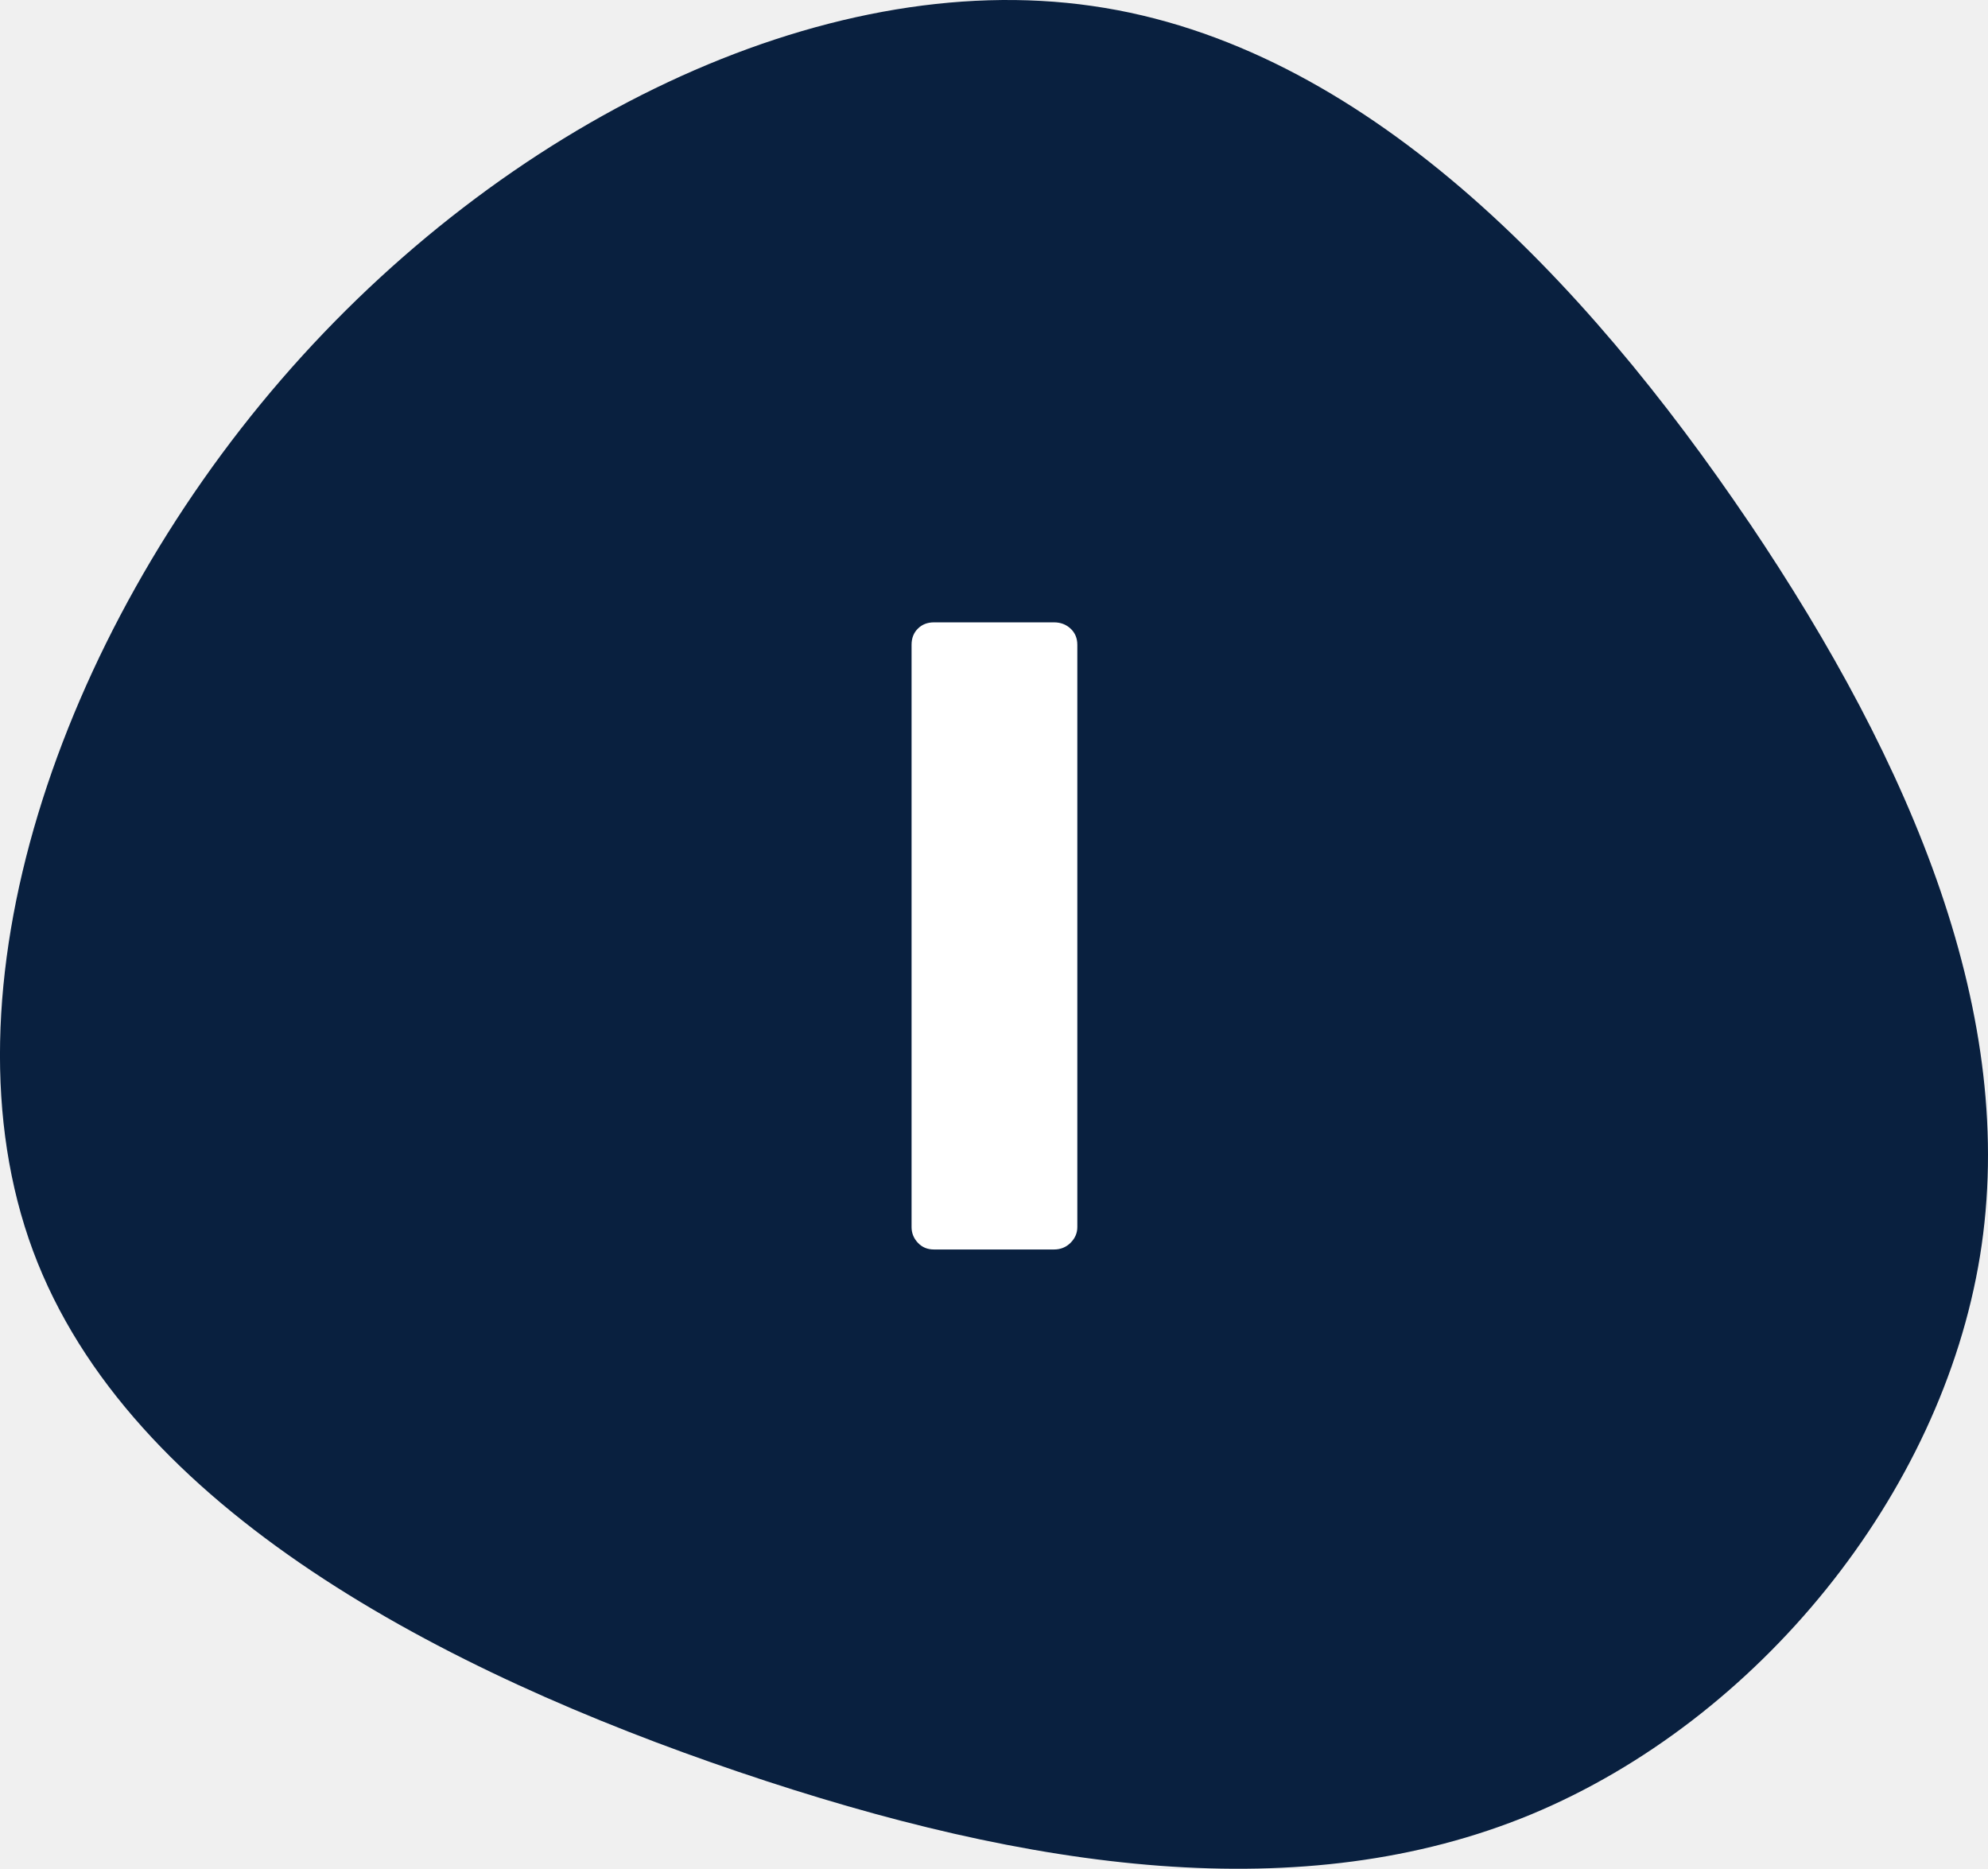
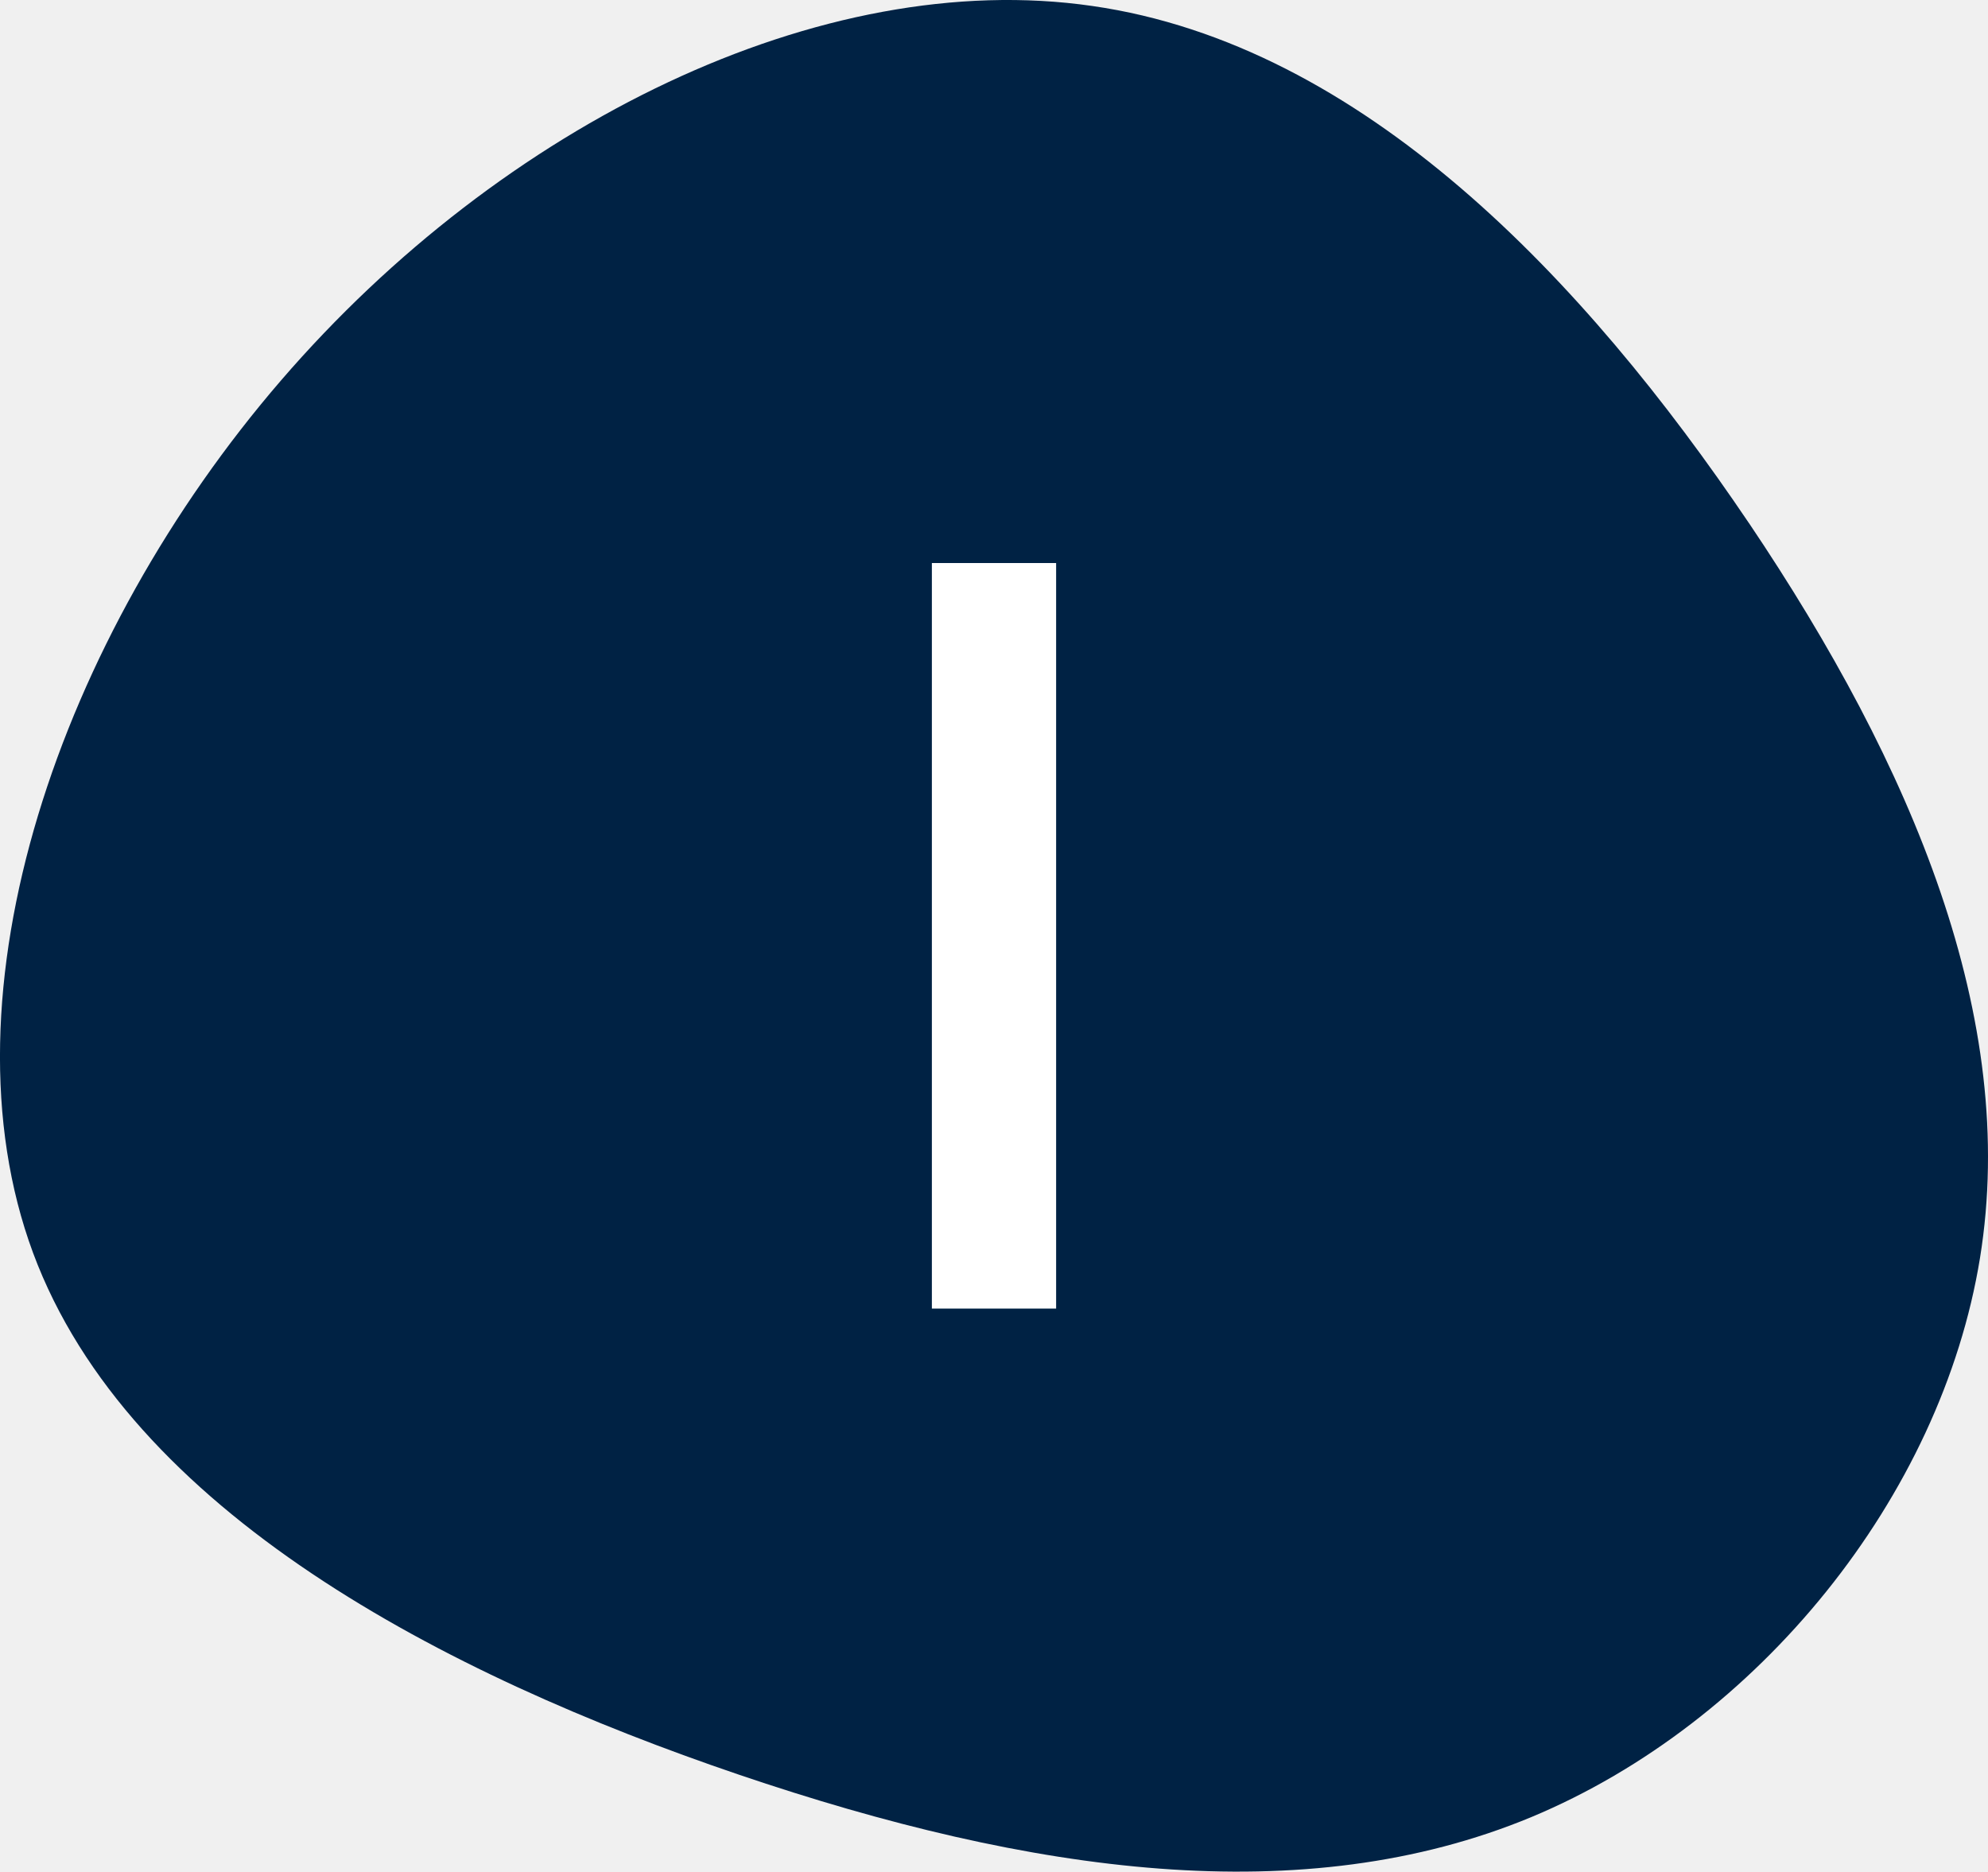
- <svg xmlns="http://www.w3.org/2000/svg" viewBox="0 0 512 481.23">
-   <path d="m450.43,134.48c42.2,62.58,69.49,127.47,59.51,188.95-9.97,61.38-57.1,119.47-115.63,143.8-58.53,24.22-128.45,14.69-204.08-10.96-75.62-25.65-156.95-67.51-181.72-134.15-24.77-66.75,6.9-158.37,63.9-224.35C129.41,31.79,211.61-8.55,281.31,1.54c69.71,9.97,126.81,70.36,169.11,132.95" fill="#09203f" stroke-width="0" />
-   <path d="m240.54,321.75c-1.69,0-3.08-.58-4.15-1.73-1.08-1.15-1.62-2.5-1.62-4.04v-149.95c0-1.69.54-3.08,1.62-4.15,1.08-1.08,2.46-1.62,4.15-1.62h30.92c1.69,0,3.11.54,4.27,1.62,1.15,1.08,1.73,2.46,1.73,4.15v149.95c0,1.54-.58,2.88-1.73,4.04-1.15,1.15-2.58,1.73-4.27,1.73h-30.92Z" fill="#fff" stroke-width="0" />
+ <svg xmlns="http://www.w3.org/2000/svg" id="Layer_1" version="1.1" viewBox="0 0 512 482">
+   <path fill="#024" d="M450.43,134.7c42.2,62.68,69.49,127.68,59.51,189.26-9.97,61.48-57.1,119.66-115.63,144.03-58.53,24.26-128.45,14.71-204.08-10.98-75.62-25.69-156.95-67.62-181.72-134.37-24.77-66.86,6.9-158.63,63.9-224.71C129.41,31.84,211.61-8.56,281.31,1.54c69.71,9.99,126.81,70.47,169.11,133.16" />
+   <path fill="#FFF" d="M272,145v192h-32v-192h32Z" />
</svg>
